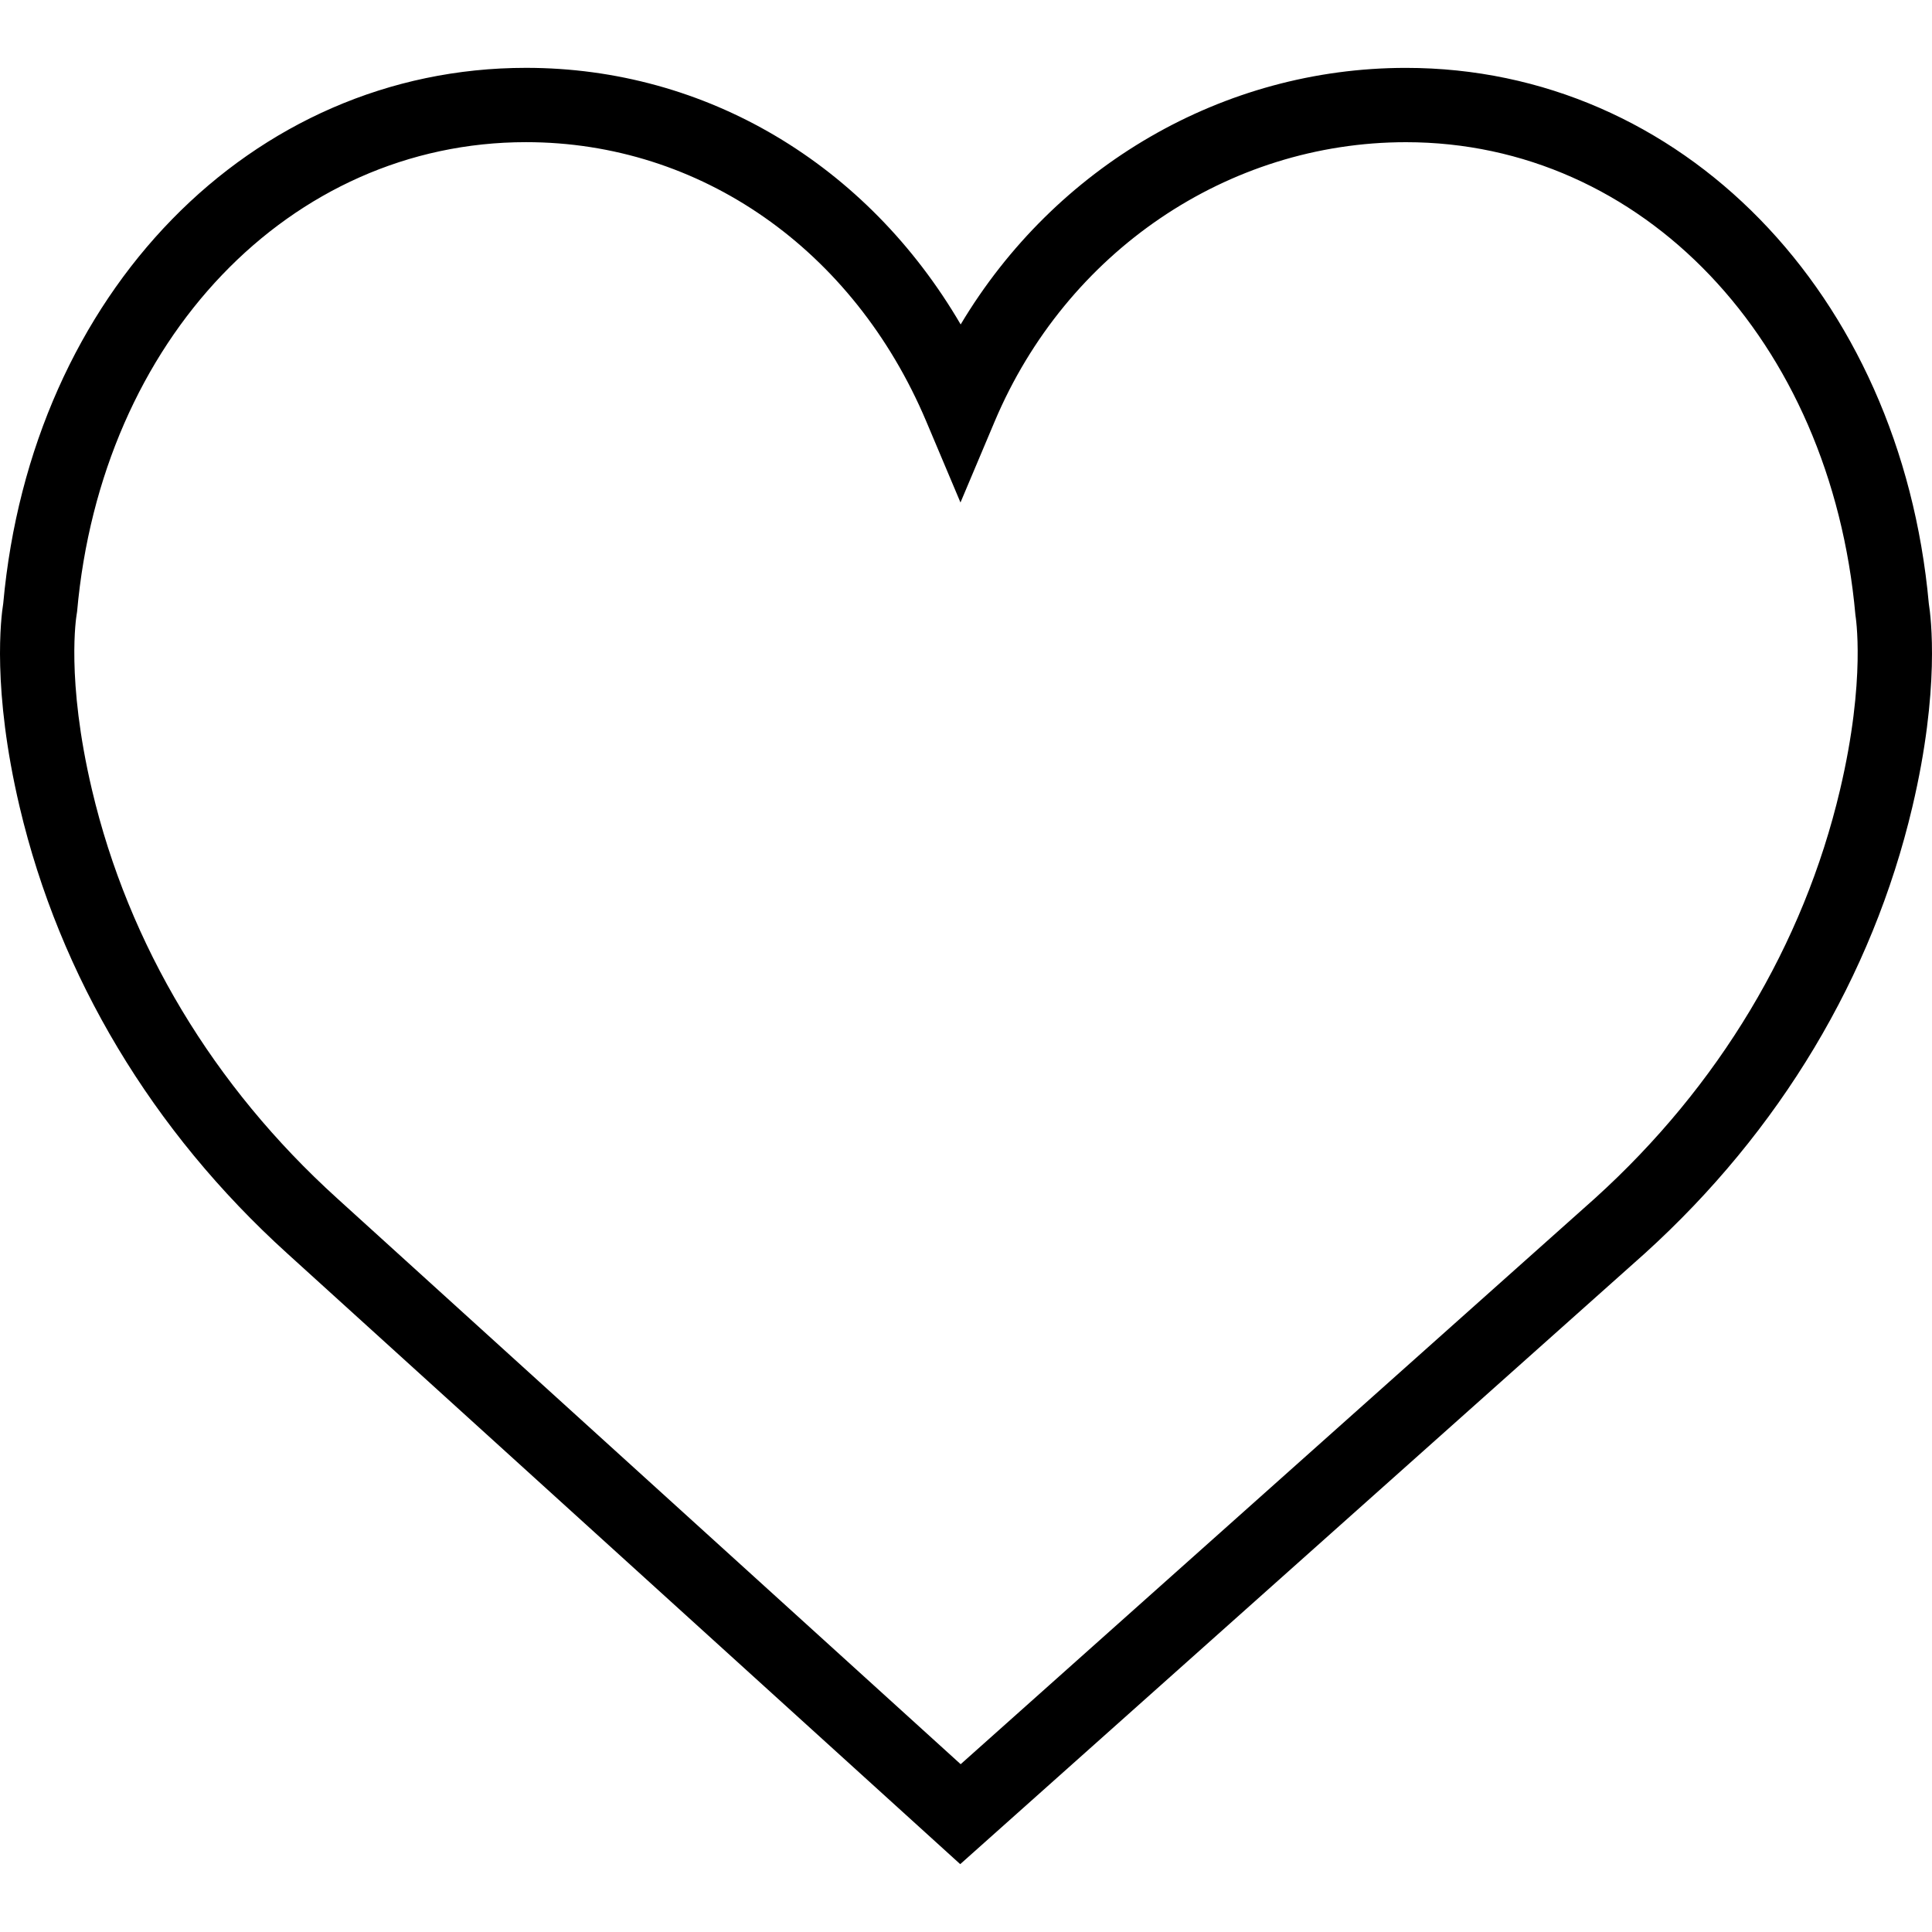
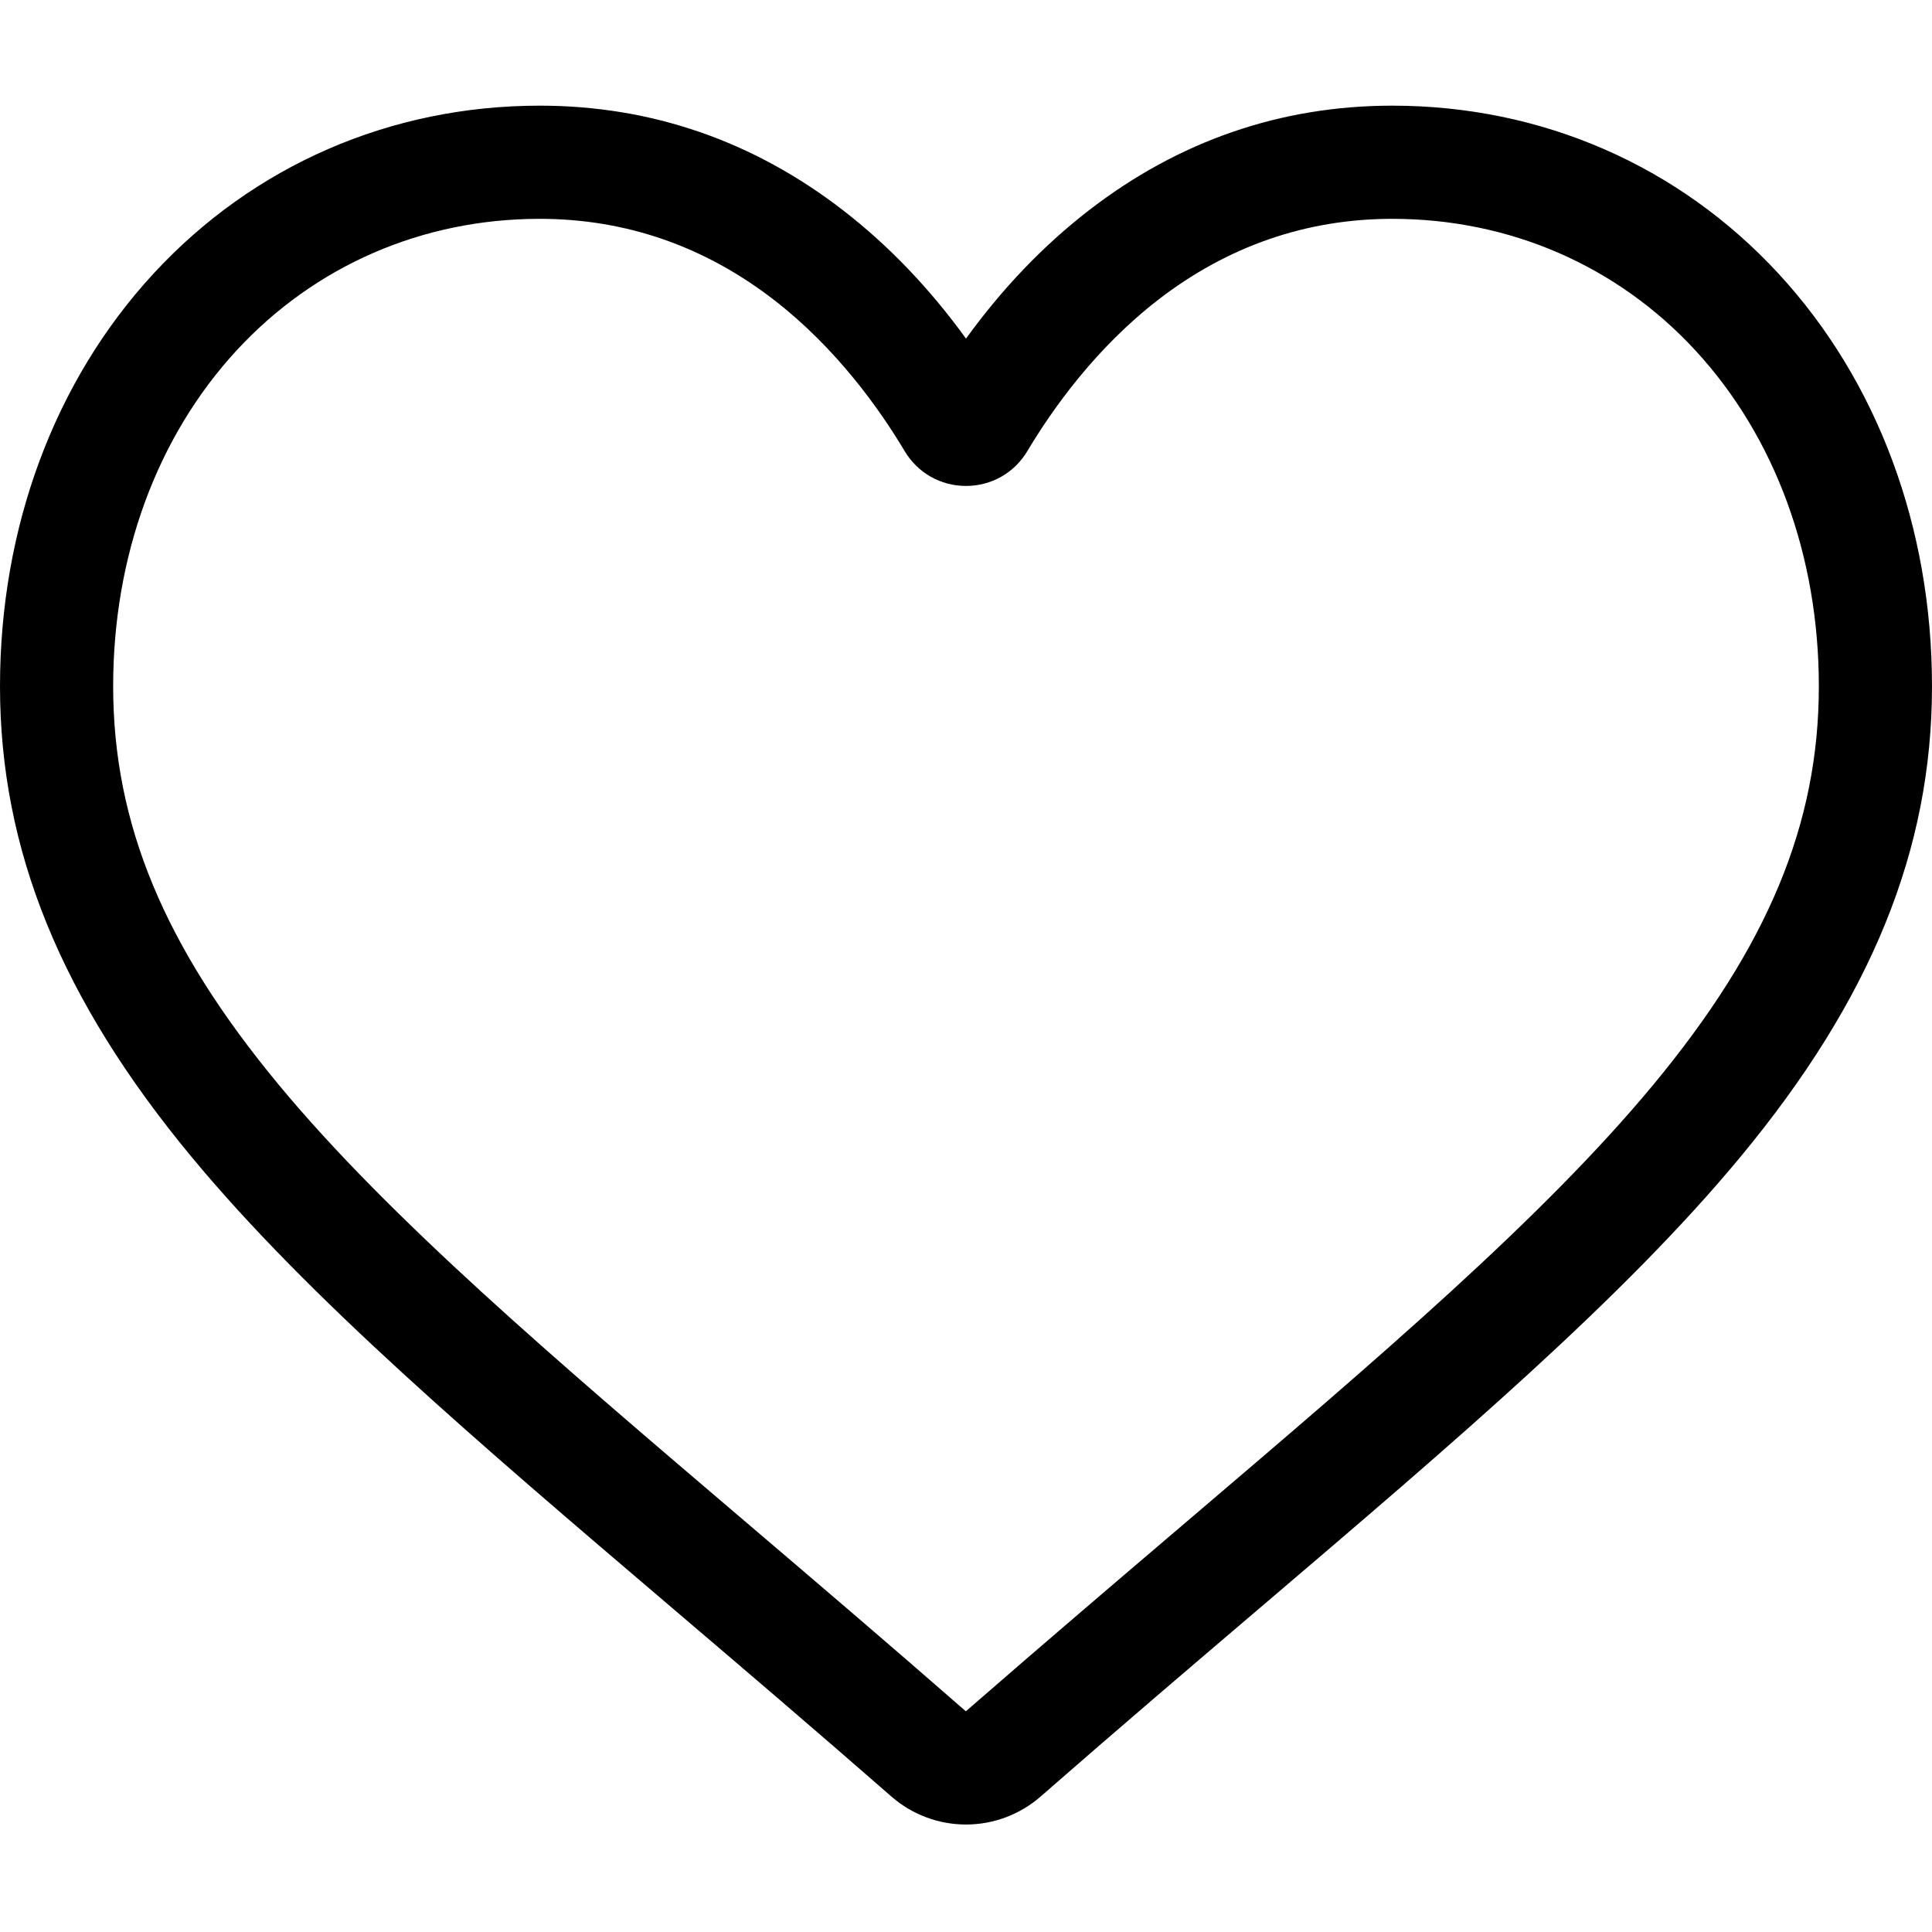
- <svg xmlns="http://www.w3.org/2000/svg" version="1.1" id="Capa_1" x="0px" y="0px" viewBox="0 0 51.997 51.997" style="enable-background:new 0 0 51.997 51.997;" xml:space="preserve">
-   <g>
-     <path d="M51.911,16.242C51.152,7.888,45.239,1.827,37.839,1.827c-4.93,0-9.444,2.653-11.984,6.905   c-2.517-4.307-6.846-6.906-11.697-6.906c-7.399,0-13.313,6.061-14.071,14.415c-0.06,0.369-0.306,2.311,0.442,5.478   c1.078,4.568,3.568,8.723,7.199,12.013l18.115,16.439l18.426-16.438c3.631-3.291,6.121-7.445,7.199-12.014   C52.216,18.553,51.97,16.611,51.911,16.242z M49.521,21.261c-0.984,4.172-3.265,7.973-6.59,10.985L25.855,47.481L9.072,32.25   c-3.331-3.018-5.611-6.818-6.596-10.99c-0.708-2.997-0.417-4.69-0.416-4.701l0.015-0.101C2.725,9.139,7.806,3.826,14.158,3.826   c4.687,0,8.813,2.88,10.771,7.515l0.921,2.183l0.921-2.183c1.927-4.564,6.271-7.514,11.069-7.514   c6.351,0,11.433,5.313,12.096,12.727C49.938,16.57,50.229,18.264,49.521,21.261z" />
-   </g>
-   <g>
- </g>
-   <g>
- </g>
-   <g>
- </g>
-   <g>
- </g>
-   <g>
- </g>
-   <g>
- </g>
-   <g>
- </g>
-   <g>
- </g>
-   <g>
- </g>
-   <g>
- </g>
-   <g>
- </g>
-   <g>
- </g>
-   <g>
- </g>
-   <g>
- </g>
-   <g>
- </g>
+ <svg xmlns="http://www.w3.org/2000/svg" viewBox="0 -28 512.001 512">
+   <path d="m256 455.516c-7.289 0-14.316-2.641-19.793-7.438-20.684-18.086-40.625-35.082-58.219-50.074l-.09-.078c-51.582-43.957-96.125-81.918-127.117-119.312-34.645-41.805-50.781-81.441-50.781-124.742 0-42.07 14.426-80.883 40.617-109.293 26.504-28.746 62.871-44.578 102.414-44.578 29.555 0 56.621 9.344 80.445 27.77 12.023 9.301 22.922 20.684 32.523 33.961 9.605-13.277 20.5-24.66 32.527-33.961 23.824-18.426 50.891-27.77 80.445-27.77 39.539 0 75.91 15.832 102.414 44.578 26.191 28.41 40.613 67.223 40.613 109.293 0 43.301-16.133 82.938-50.777 124.738-30.992 37.398-75.531 75.355-127.105 119.309-17.625 15.016-37.598 32.039-58.328 50.168-5.473 4.789-12.504 7.43-19.789 7.43zm-112.969-425.523c-31.066 0-59.605 12.398-80.367 34.914-21.07 22.855-32.676 54.449-32.676 88.965 0 36.418 13.535 68.988 43.883 105.605 29.332 35.395 72.961 72.574 123.477 115.625l.094.078c17.66 15.051 37.68 32.113 58.516 50.332 20.961-18.254 41.012-35.344 58.707-50.418 50.512-43.051 94.137-80.223 123.469-115.617 30.344-36.617 43.879-69.188 43.879-105.605 0-34.516-11.605-66.109-32.676-88.965-20.758-22.516-49.301-34.914-80.363-34.914-22.758 0-43.652 7.234-62.102 21.5-16.441 12.719-27.895 28.797-34.609 40.047-3.453 5.785-9.531 9.238-16.262 9.238s-12.809-3.453-16.262-9.238c-6.711-11.25-18.164-27.328-34.609-40.047-18.449-14.266-39.344-21.5-62.098-21.5zm0 0" />
</svg>
